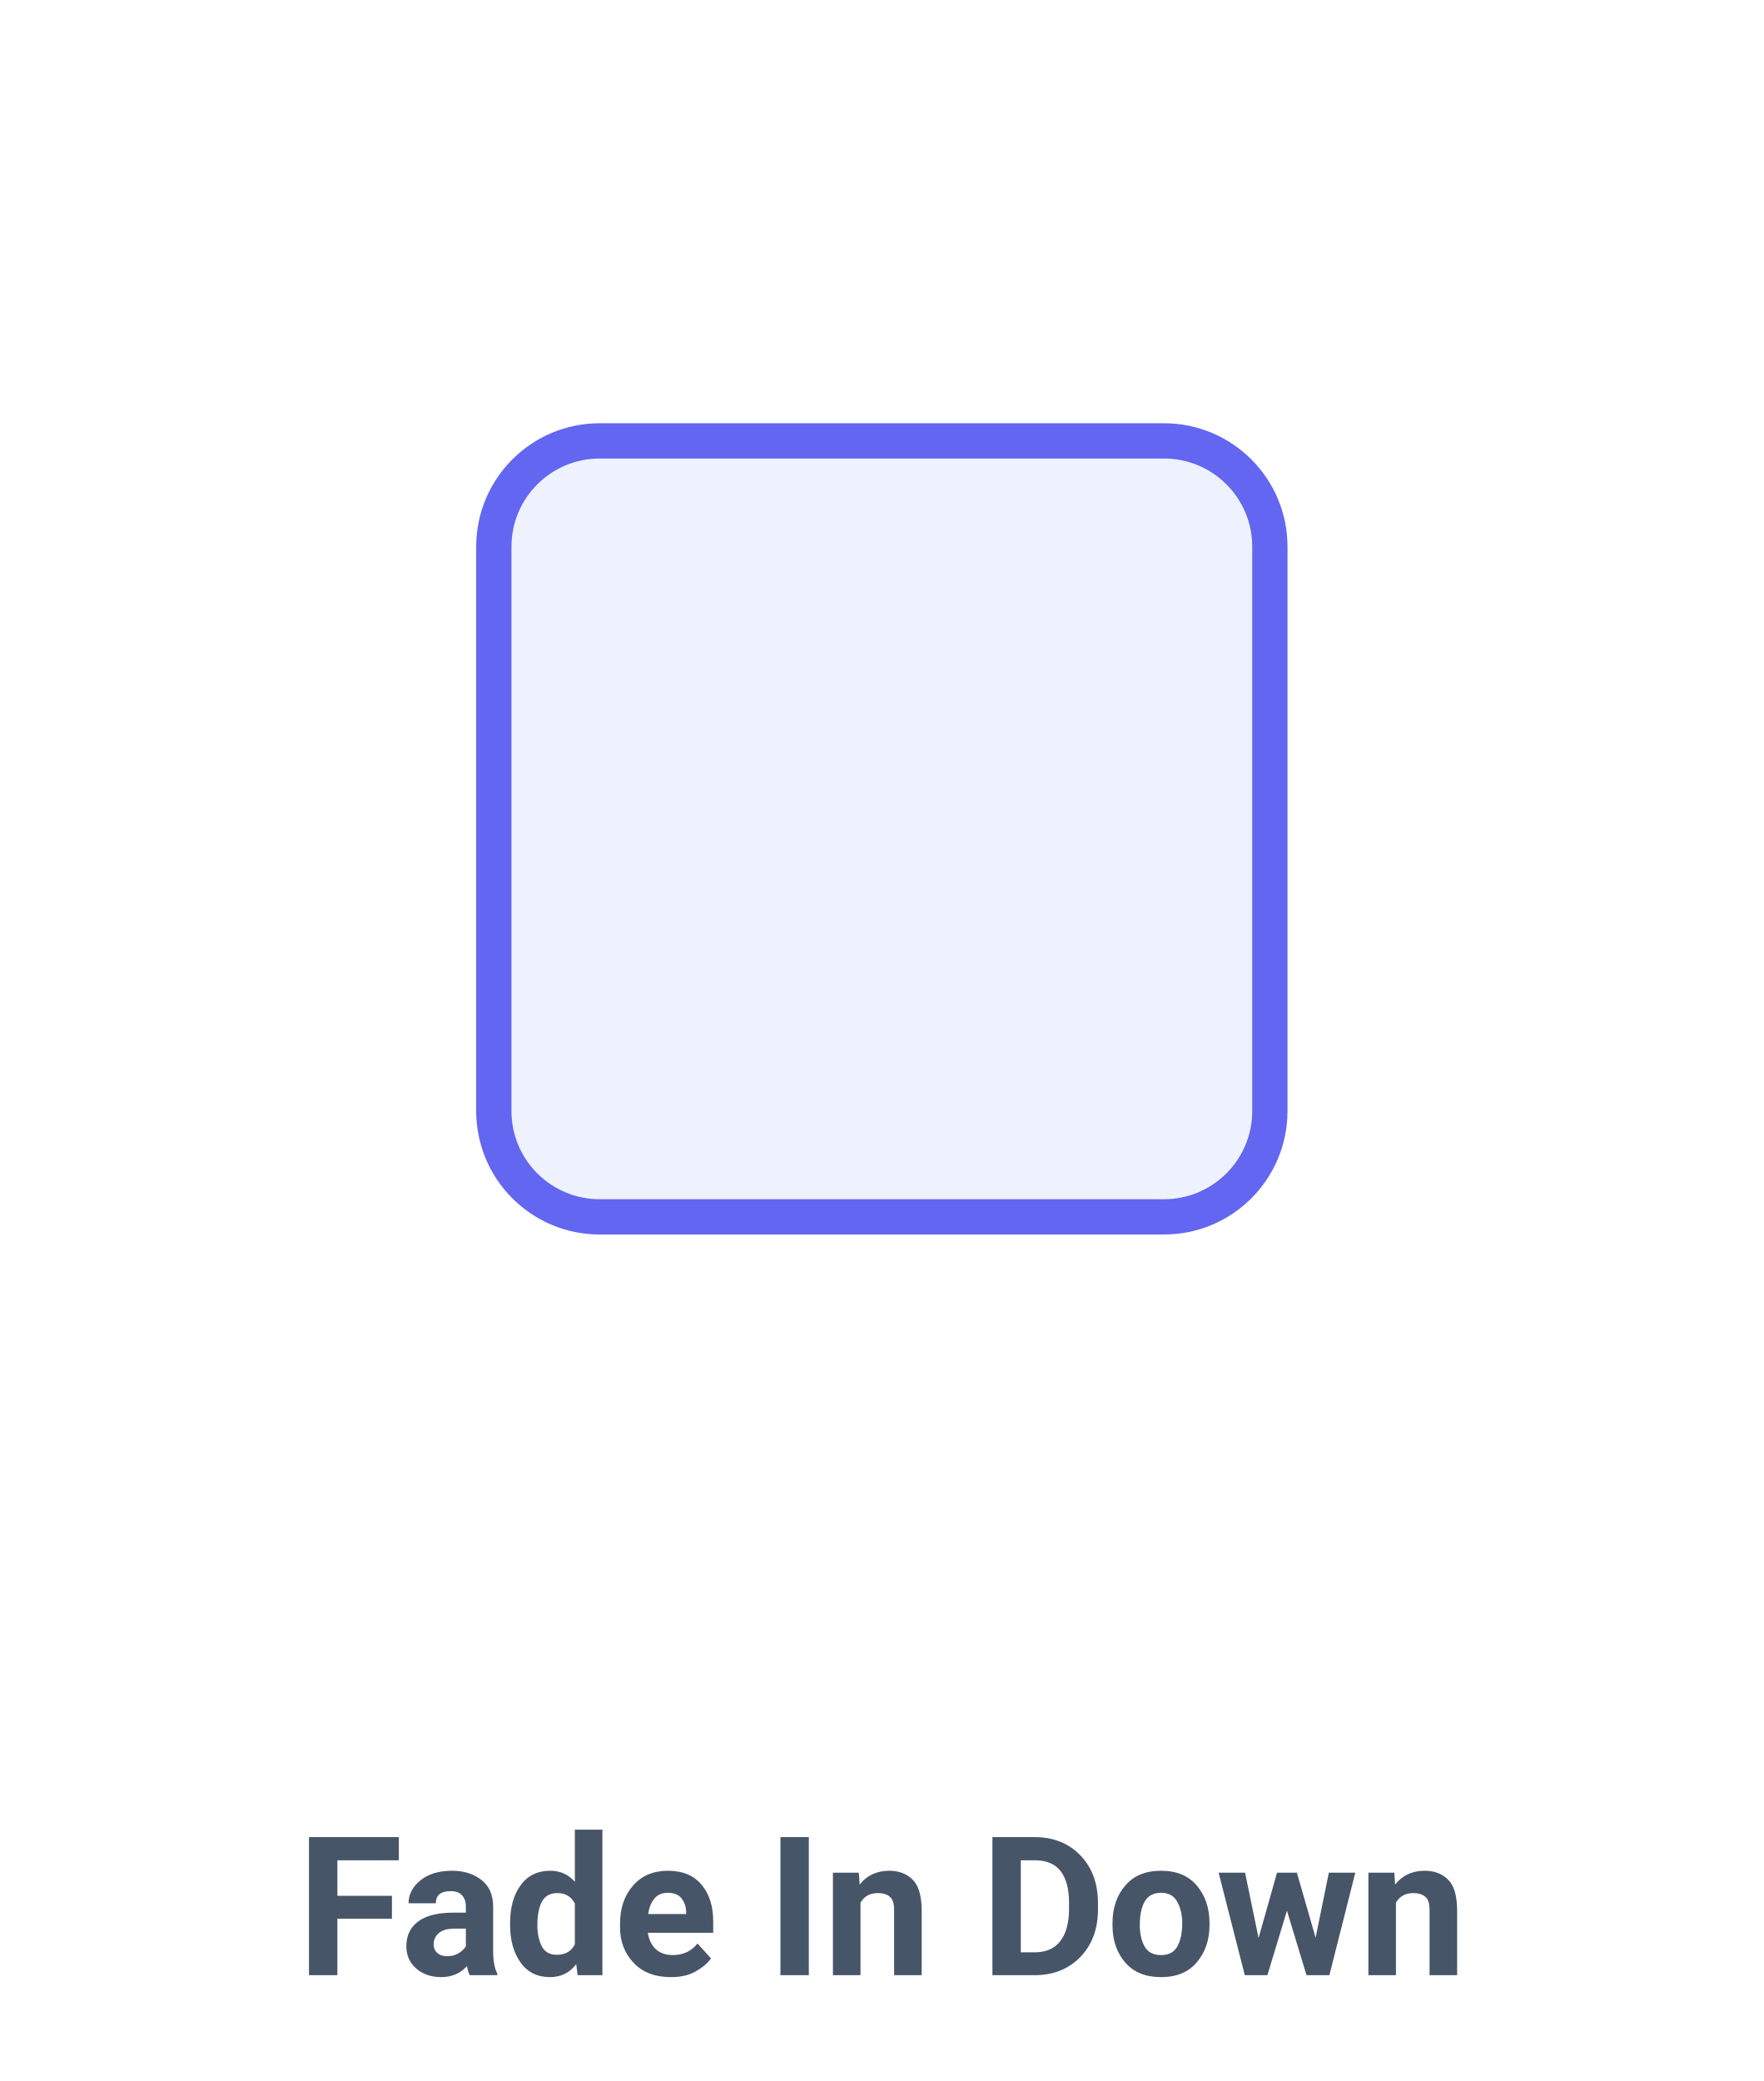
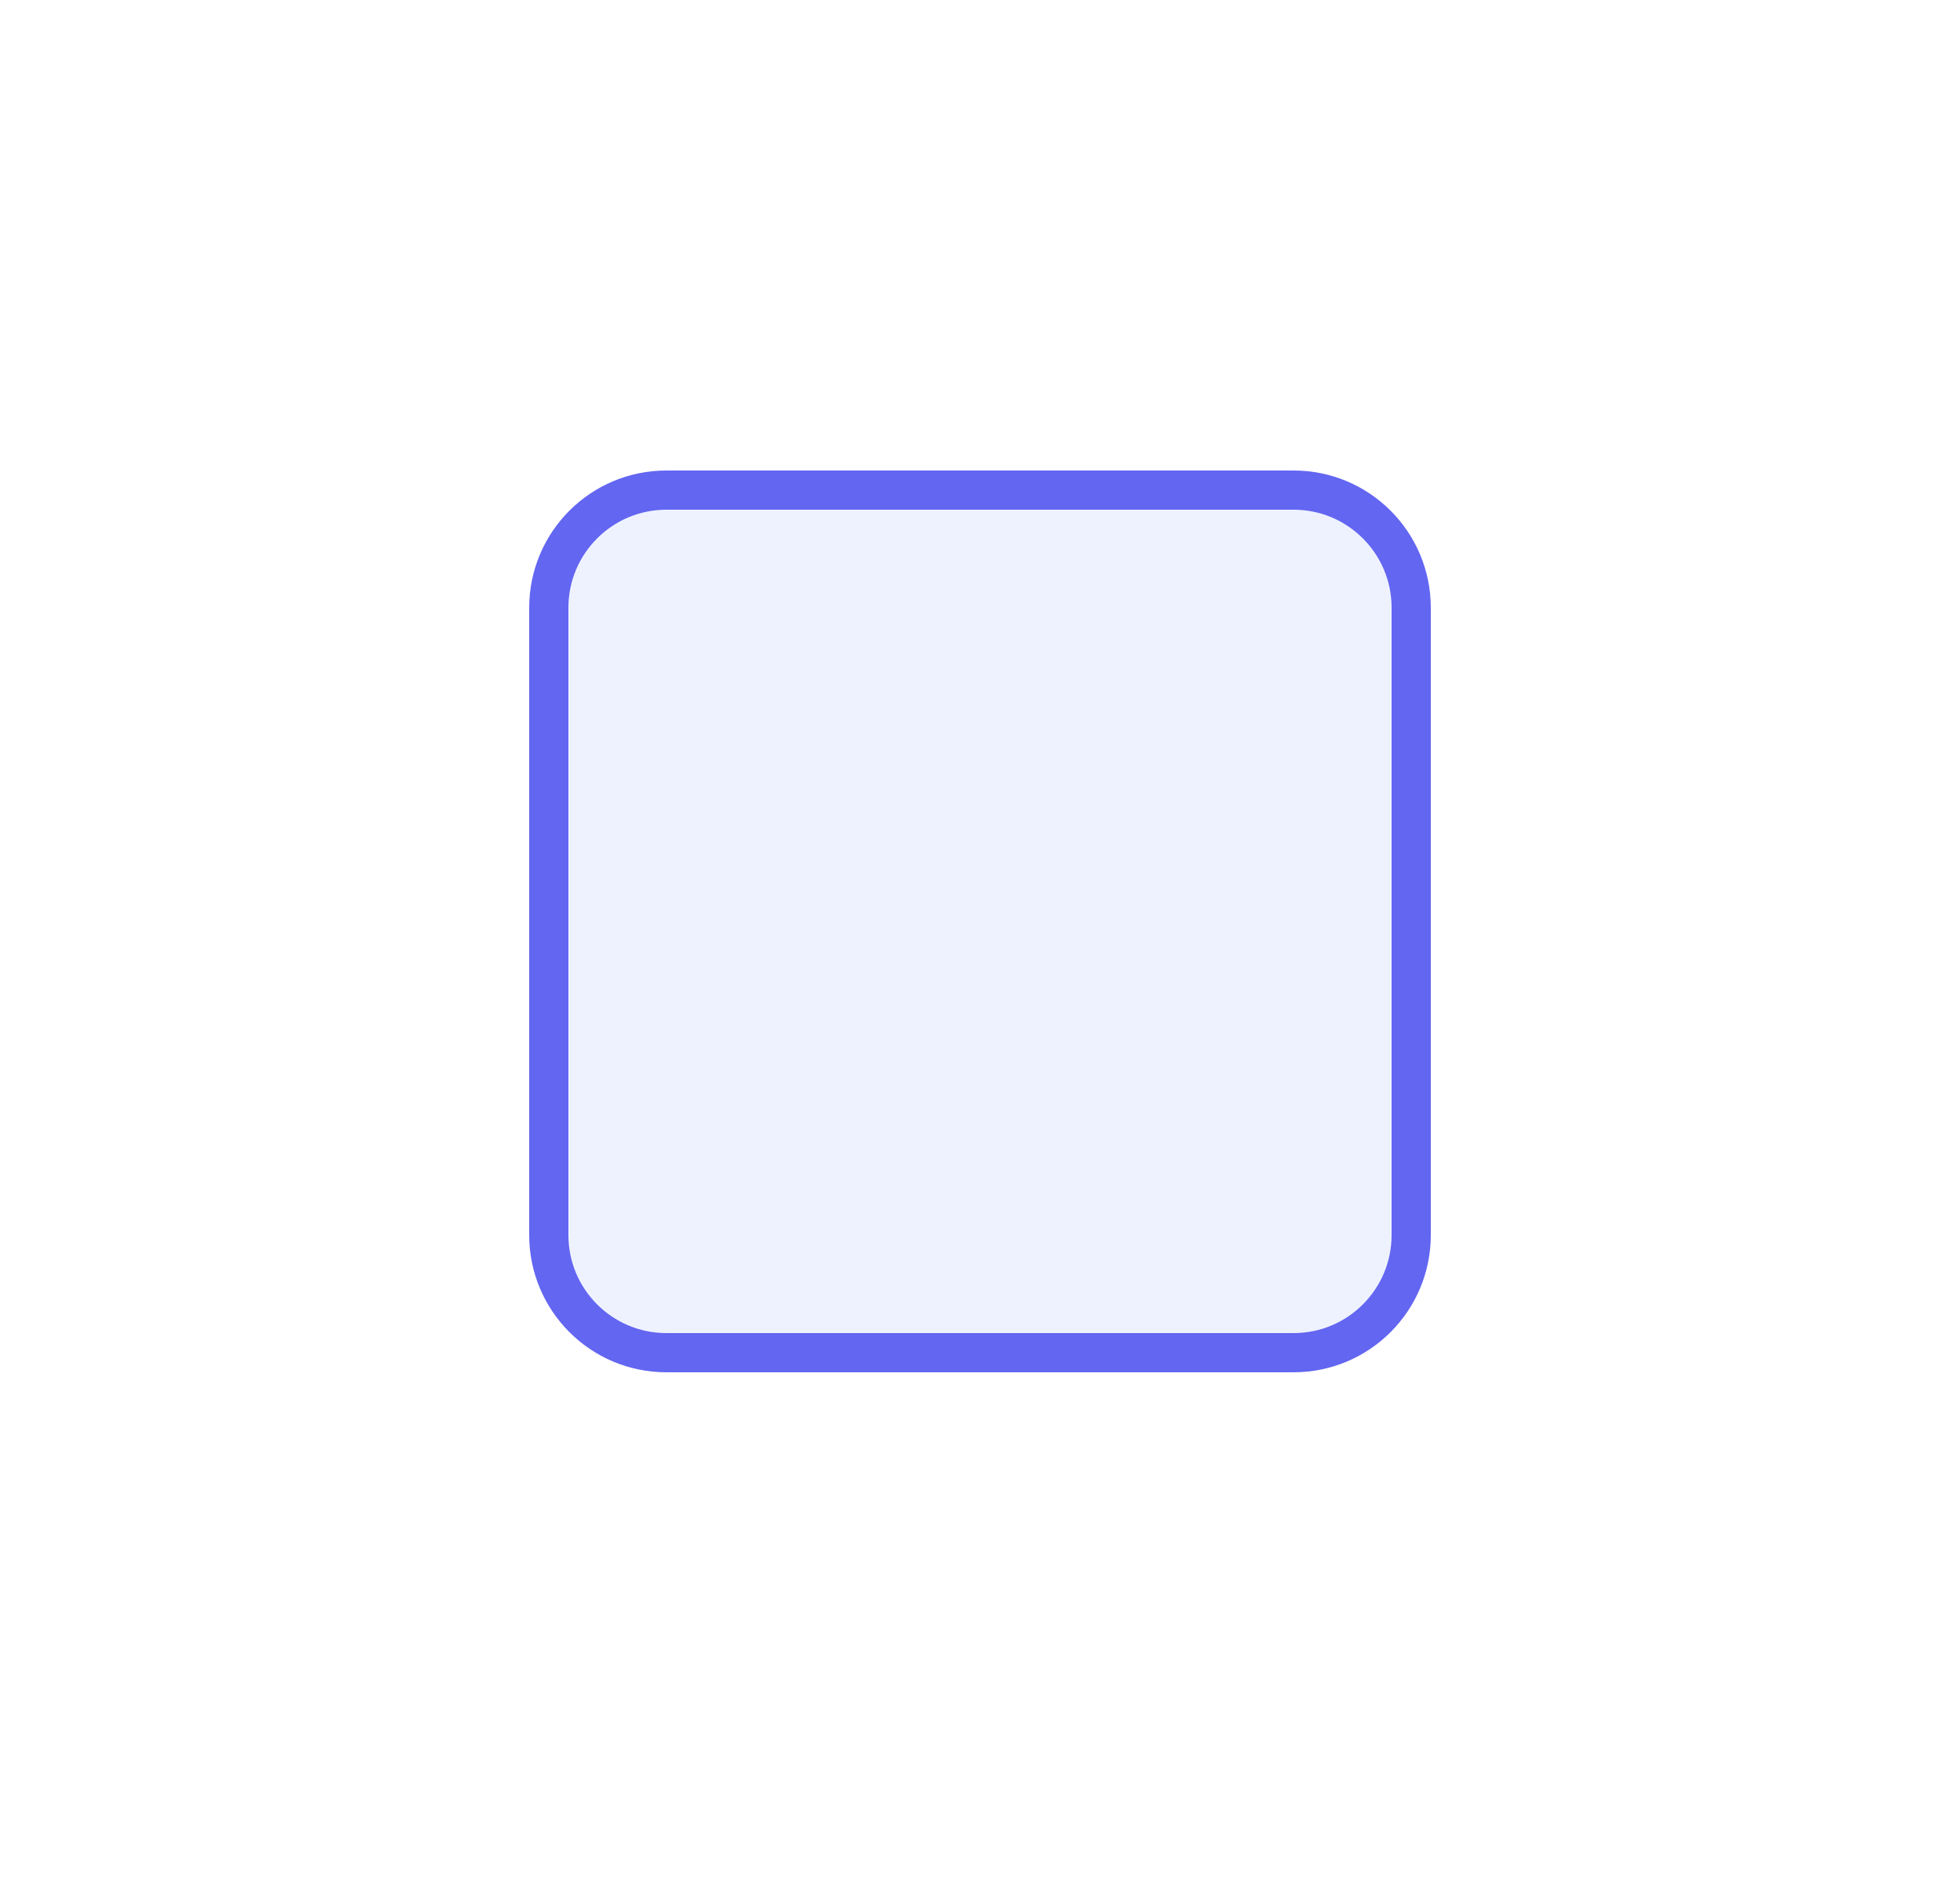
- <svg xmlns="http://www.w3.org/2000/svg" viewBox="0 0 100 118">
+ <svg xmlns="http://www.w3.org/2000/svg" viewBox="0 0 100 96">
  <style>.b{transform-box:fill-box;transform-origin:50% 50%;animation:fx 2.6s cubic-bezier(.22,1,.36,1) infinite}@keyframes fx{0%{transform:translateY(-26px);opacity:0}45%{transform:none;opacity:1}82%{transform:none;opacity:1}100%{transform:none;opacity:0}}</style>
  <rect class="b" x="28" y="25" width="44" height="44" rx="6" fill="#eef2ff" stroke="#6366f1" stroke-width="2" />
-   <text x="50" y="112" text-anchor="middle" font-family="-apple-system,Segoe UI,Roboto,Arial,sans-serif" font-size="11" font-weight="600" fill="#475569">Fade In Down</text>
</svg>
